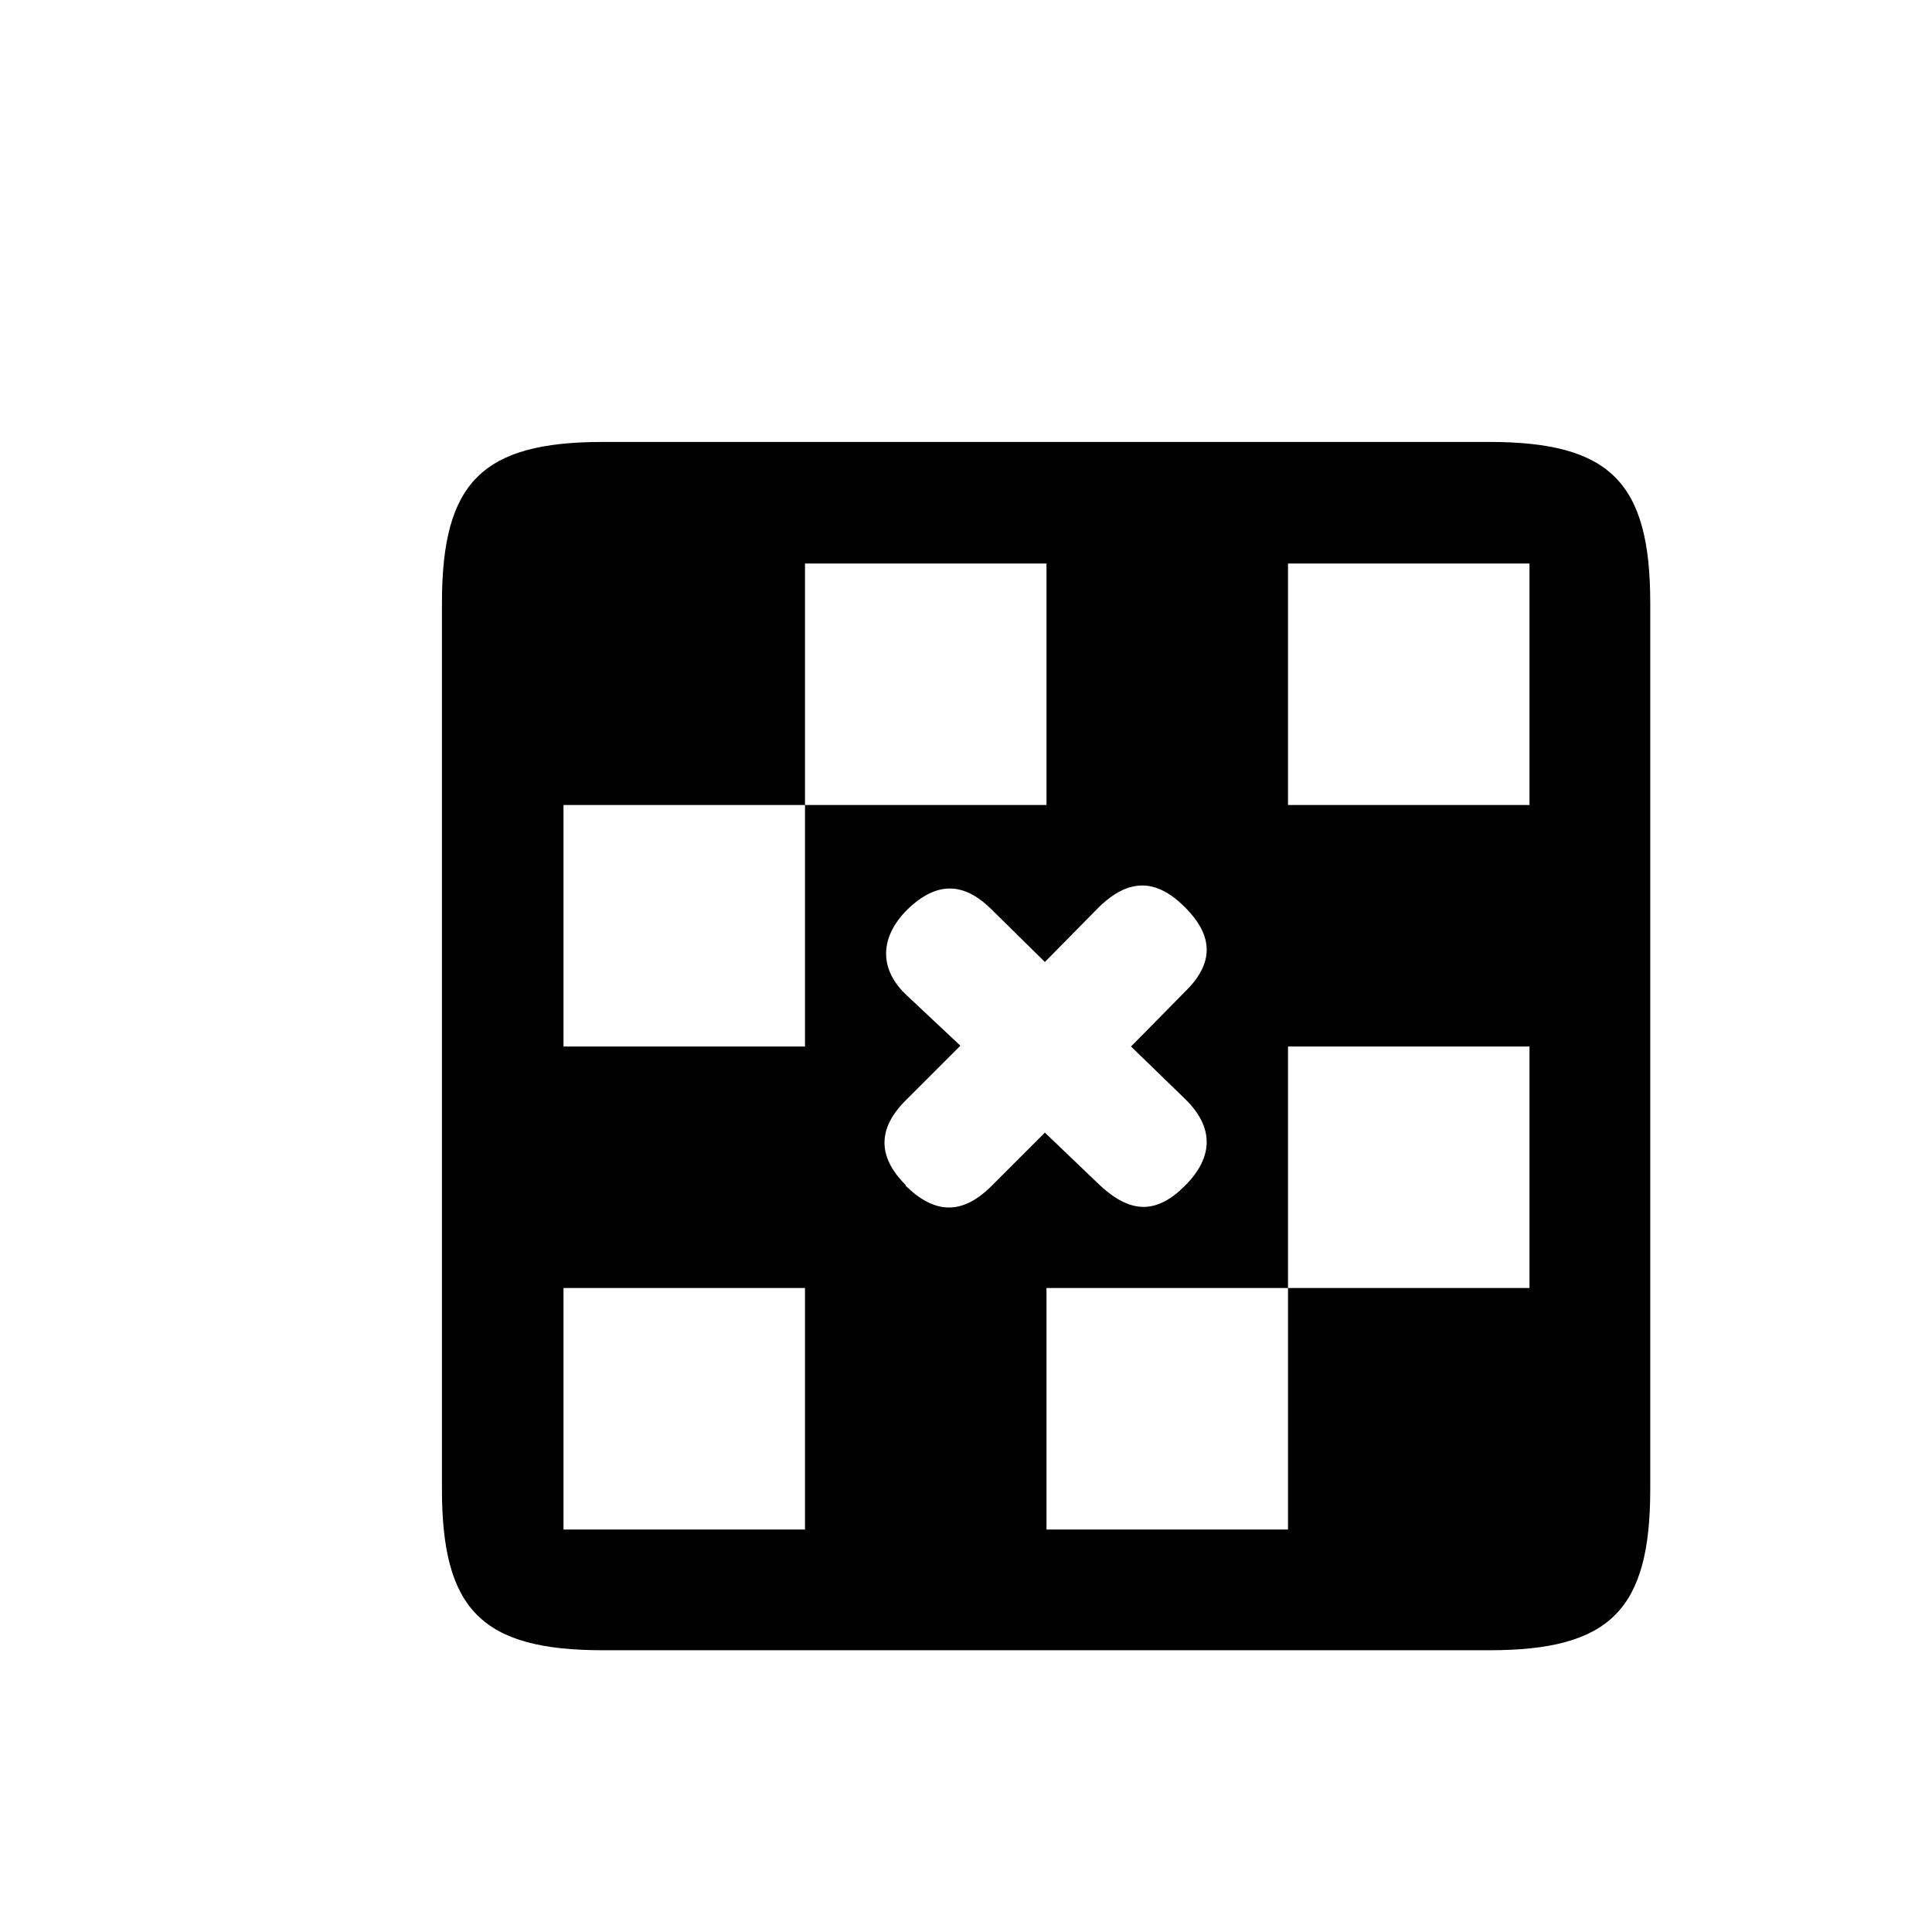
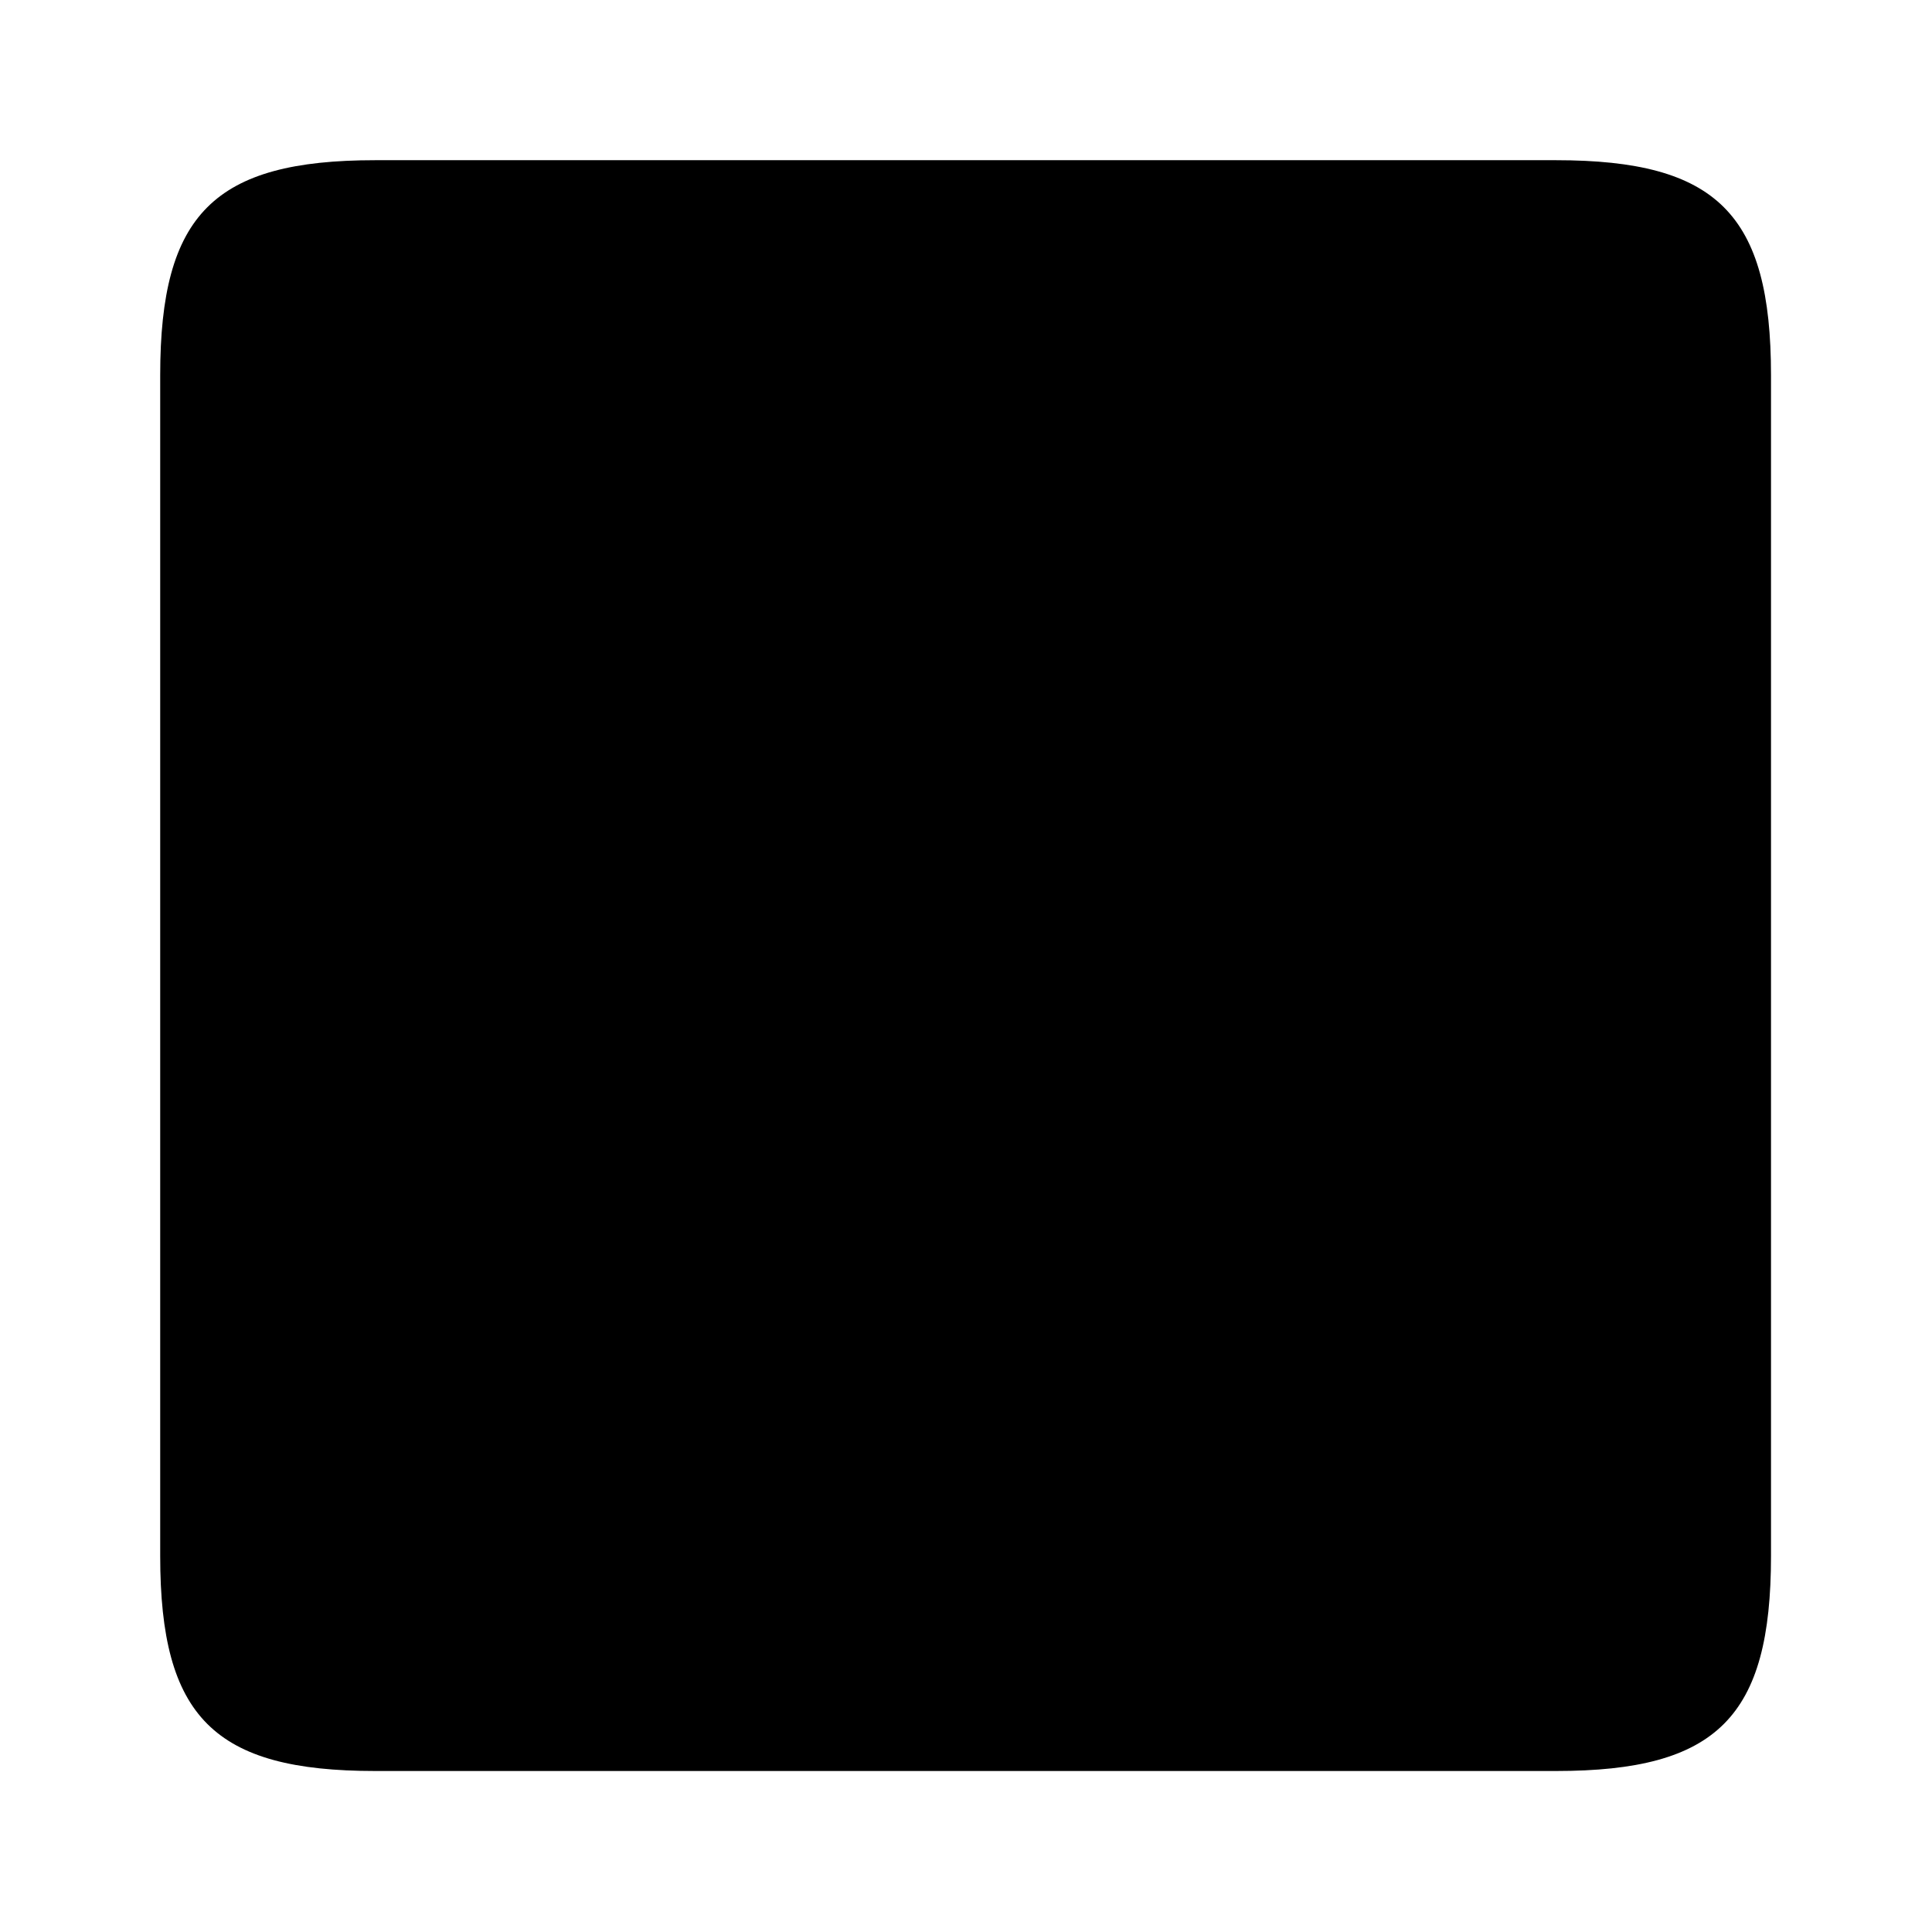
- <svg xmlns="http://www.w3.org/2000/svg" viewBox="0 0 24 24" fill="currentColor">
-   <path d="M7.49,20.5C5.99,20.5,5.49,20,5.49,18.5L5.49,7.49C5.49,5.99,5.99,5.49,7.49,5.49L18.5,5.49C20,5.49,20.5,5.99,20.5,7.49L20.5,18.5C20.5,20,20,20.5,18.5,20.5ZM7,19L10,19L10,16L7,16ZM13,19L16,19L16,16L19,16L19,13L16,13L16,16L13,16ZM7,13L10,13L10,10L13,10L13,7L10,7L10,10L7,10ZM16,10L19,10L19,7L16,7ZM11.25,14.73C11.61,15.08,11.95,15.1,12.32,14.73L12.98,14.07L13.67,14.73C14.05,15.08,14.37,15.08,14.72,14.73C15.08,14.37,15.08,14,14.72,13.65L14.05,13L14.72,12.32C15.08,11.97,15.08,11.63,14.72,11.27C14.37,10.92,14.03,10.9,13.65,11.27L12.98,11.95L12.32,11.3C11.97,10.95,11.63,10.95,11.27,11.3C10.92,11.65,10.92,12.05,11.27,12.37L11.93,12.99L11.25,13.67C10.9,14.02,10.9,14.37,11.25,14.72Z" />
+ <svg xmlns="http://www.w3.org/2000/svg" viewBox="0 0 24 24">
+   <path d="M4.66,22C2.66,22,1.99,21.33,1.99,19.33L1.99,4.66C1.99,2.66,2.66,1.99,4.66,1.99L19.33,1.99C21.33,1.99,22,2.66,22,4.66L22,19.33C22,21.33,21.33,22,19.33,22Z" fill="currentColor" />
+   <path d="M4,20L8,20L8,16L4,16Z" fill="currentColor" />
+   <path d="M12,20L16,20L16,16L20,16L20,12L16,12L16,16L12,16Z" fill="currentColor" />
+   <path d="M4,12L8,12L8,8L12,8L12,4L8,4L8,8L4,8Z" fill="currentColor" />
+   <path d="M16,8L20,8L20,4L16,4Z" fill="currentColor" />
+   <path d="M9.67,14.3C10.14,14.77,10.6,14.8,11.1,14.3L11.97,13.43L12.9,14.3C13.4,14.77,13.83,14.77,14.3,14.3C14.77,13.83,14.77,13.33,14.3,12.87L13.4,12L14.3,11.1C14.77,10.63,14.77,10.17,14.3,9.7C13.83,9.23,13.37,9.2,12.87,9.7L11.97,10.6L11.1,9.73C10.63,9.26,10.17,9.26,9.7,9.73C9.23,10.2,9.23,10.73,9.7,11.16L10.57,11.99L9.67,12.89C9.2,13.36,9.2,13.82,9.67,14.29Z" fill="currentColor" />
</svg>
